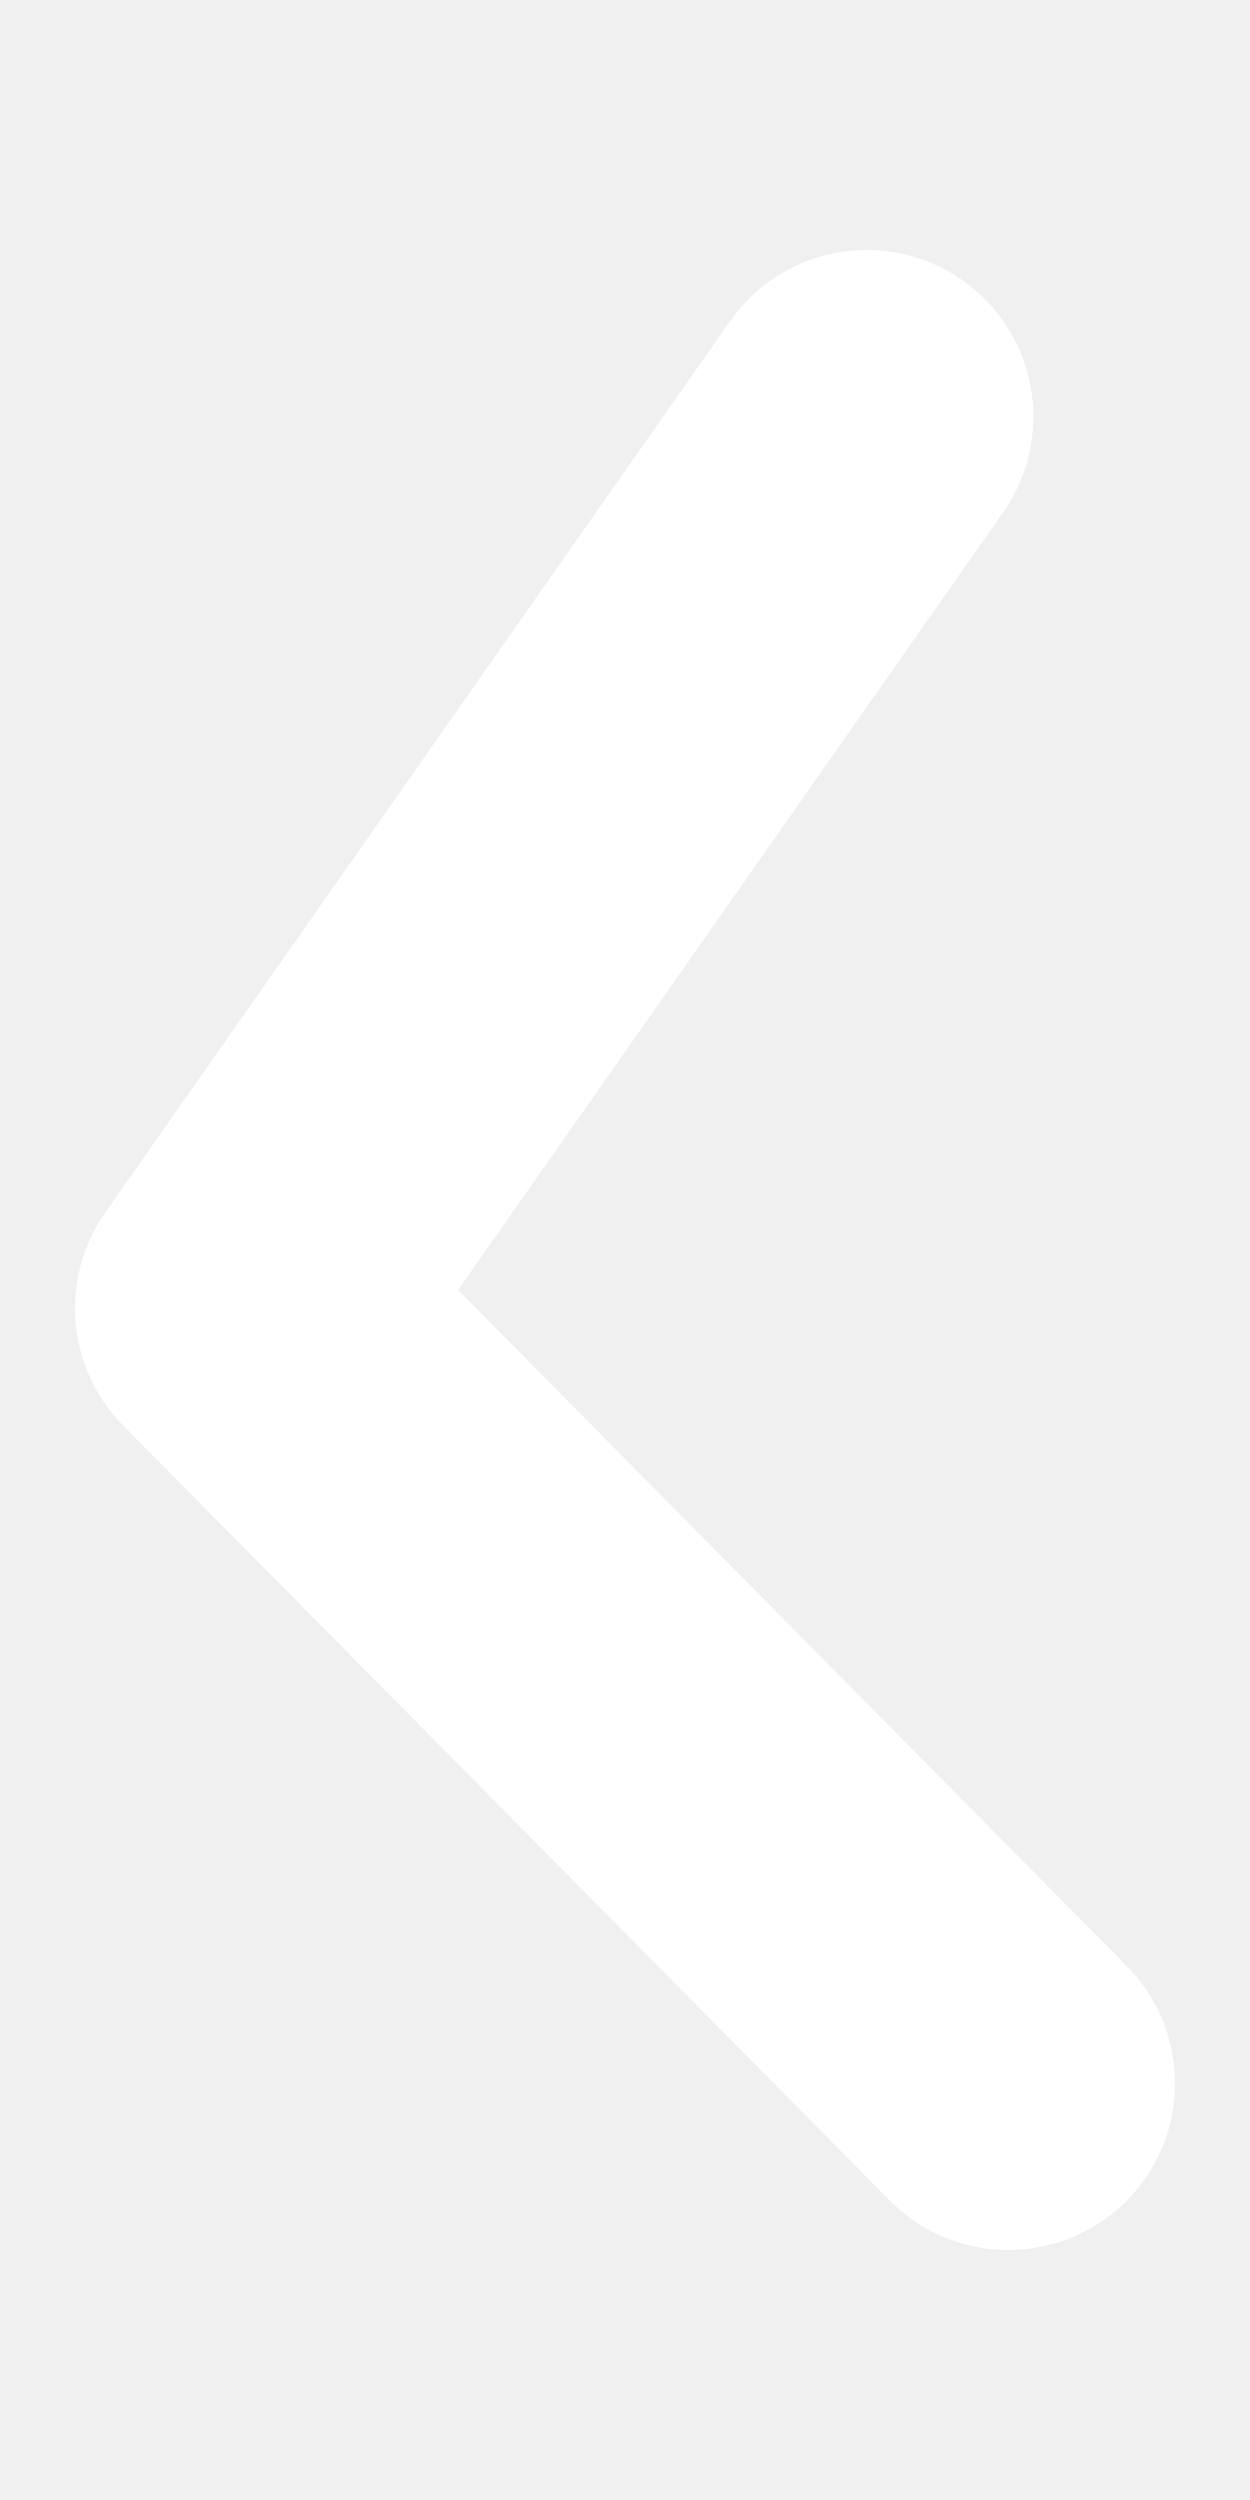
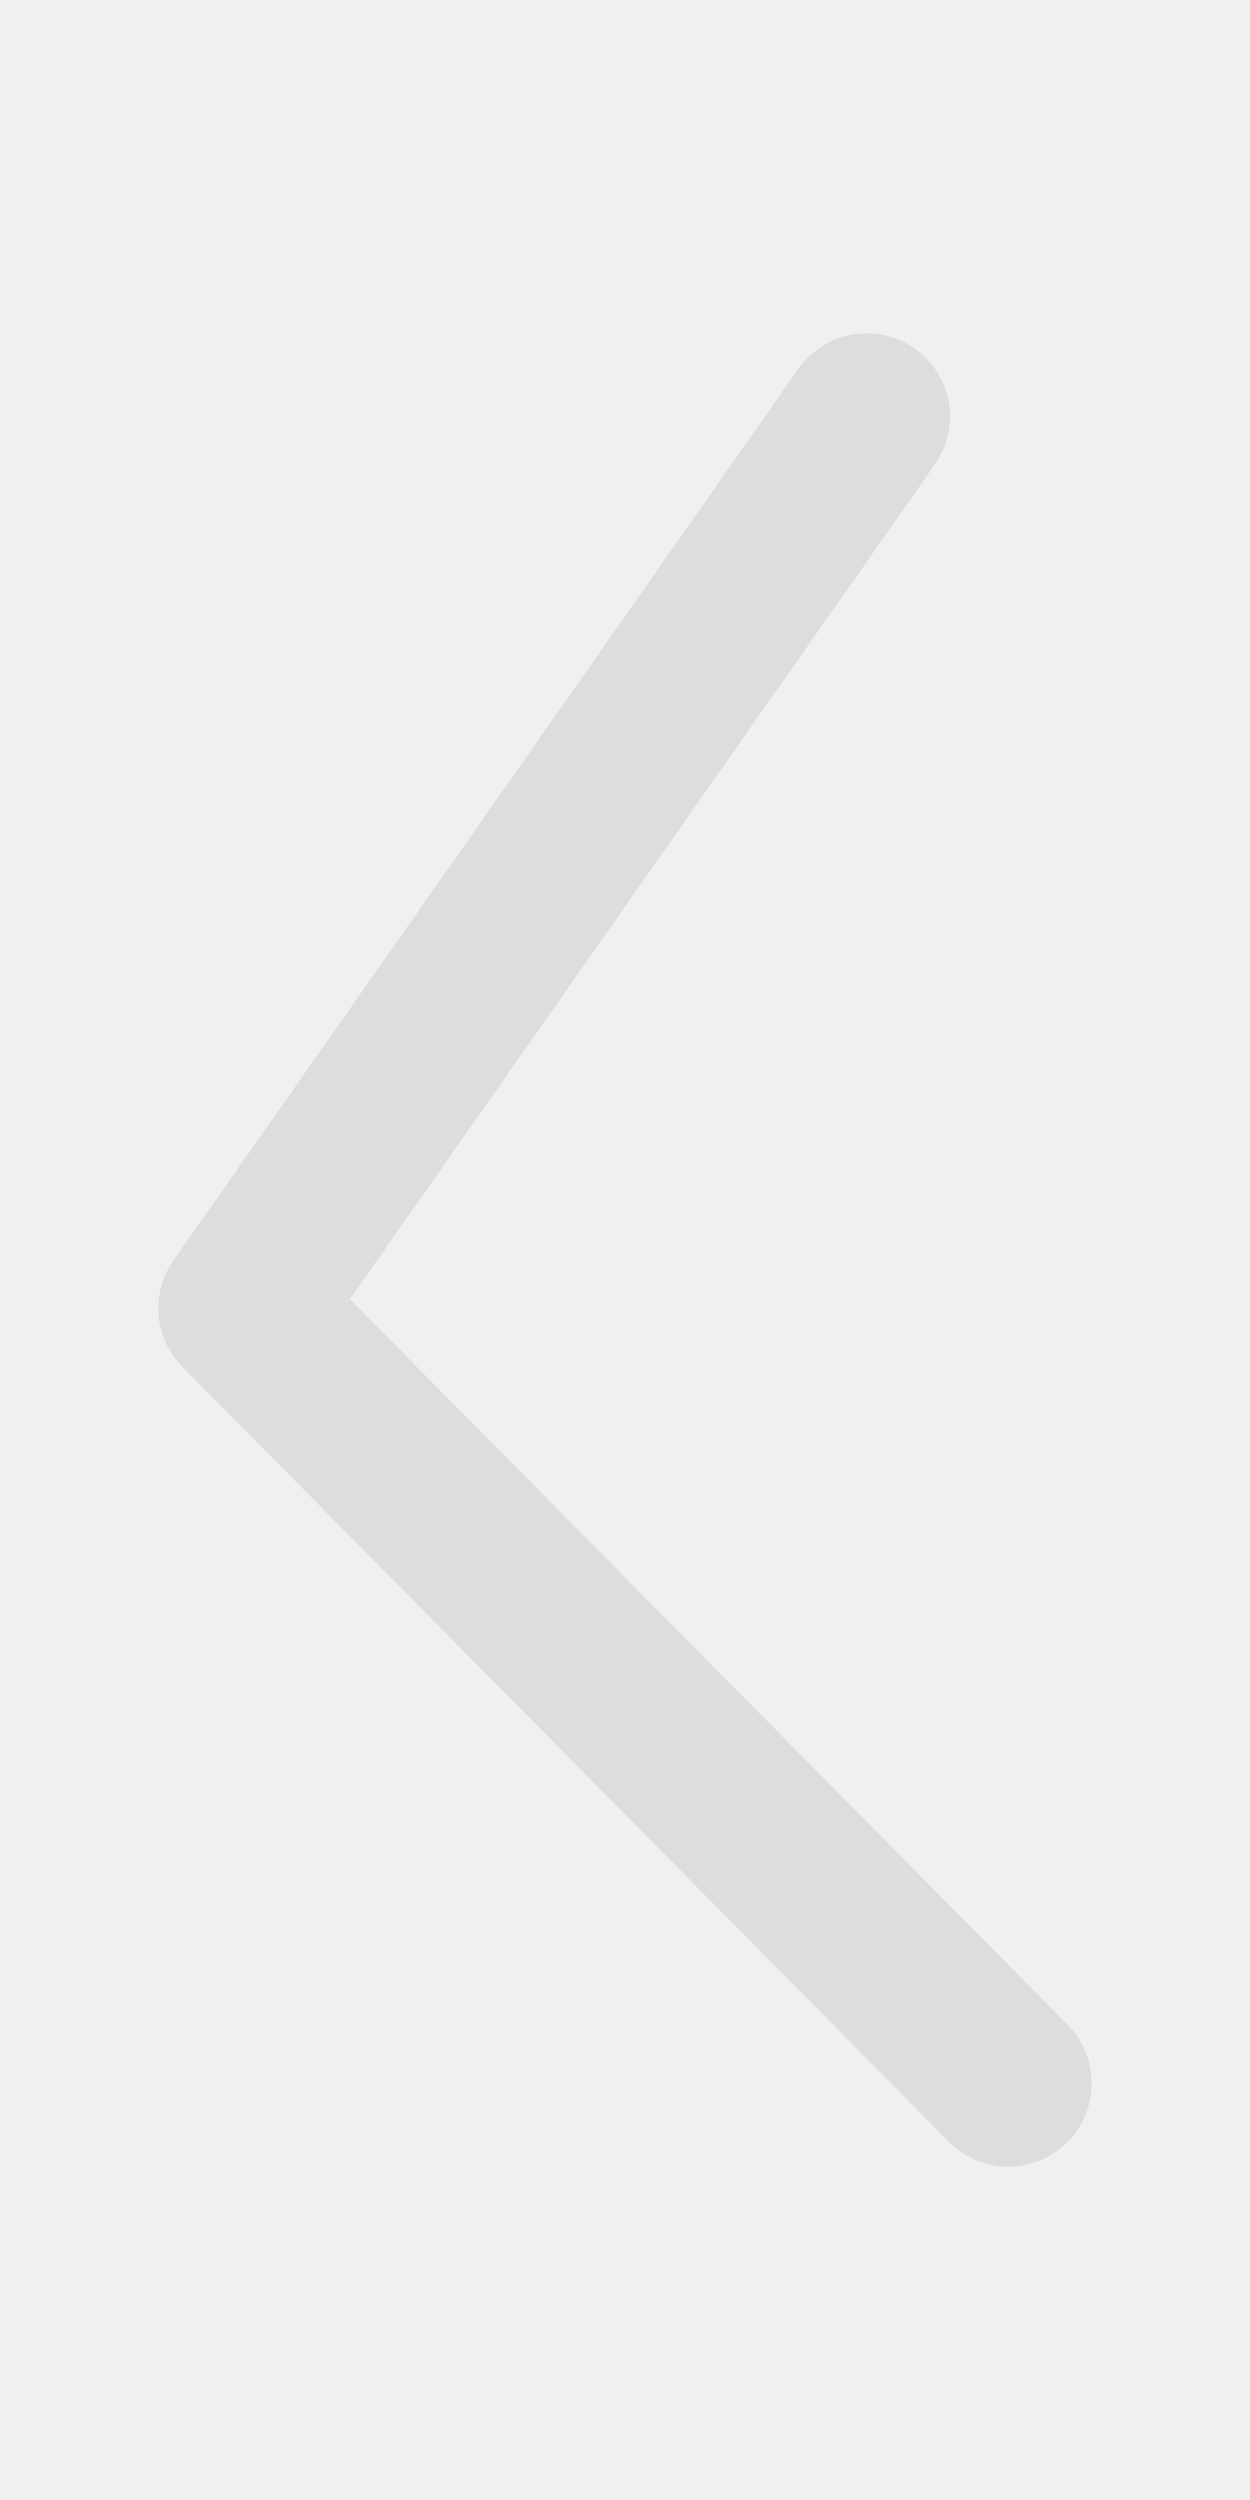
<svg xmlns="http://www.w3.org/2000/svg" version="1.1" id="Capa_1" x="0px" y="0px" viewBox="0 0 15 30" style="enable-background:new 0 0 15 30;" xml:space="preserve">
  <style type="text/css">
- 	.st0{fill:#8CC63F;stroke:#FFFFFF;stroke-width:4;stroke-linecap:round;stroke-linejoin:round;stroke-miterlimit:10;}
+ 	.st0{fill:#8CC63F;stroke:#DDD;stroke-width:2;stroke-linecap:round;stroke-linejoin:round;stroke-miterlimit:10;}
</style>
  <polygon id="XMLID_1_" class="st0" points="2.9,15.7 12.1,25 2.9,15.7 10.4,5 " />
</svg>
